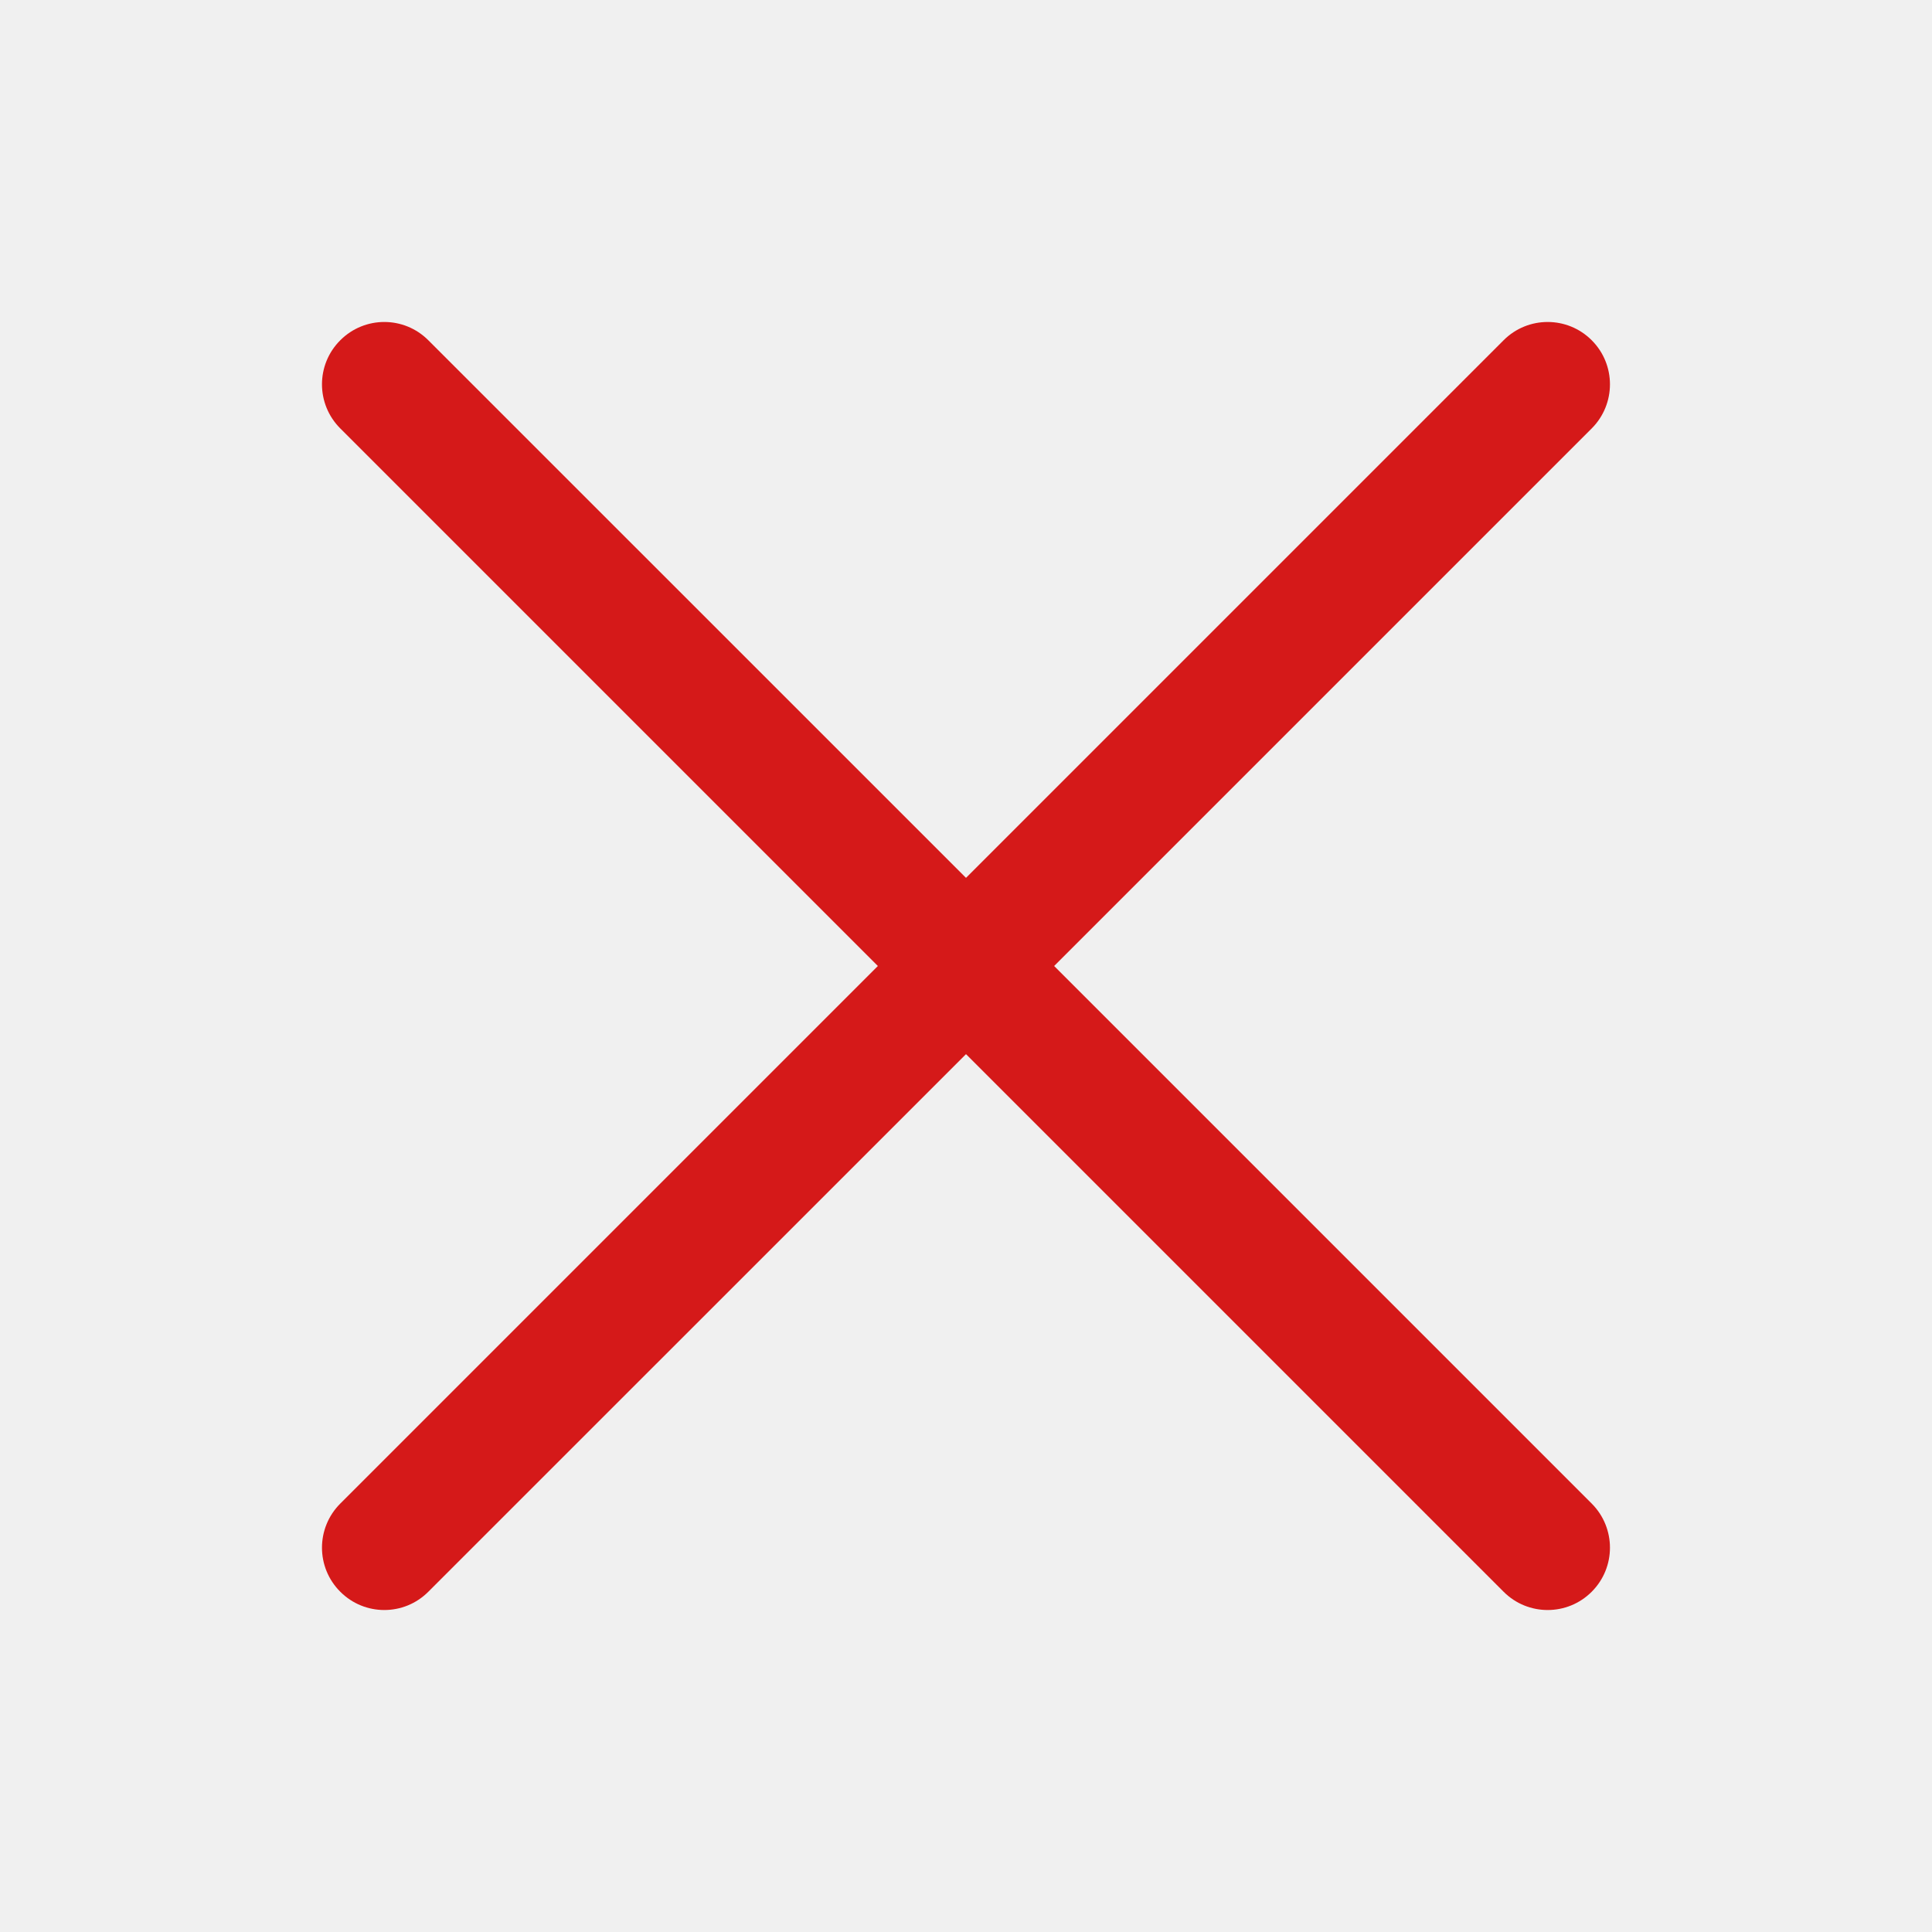
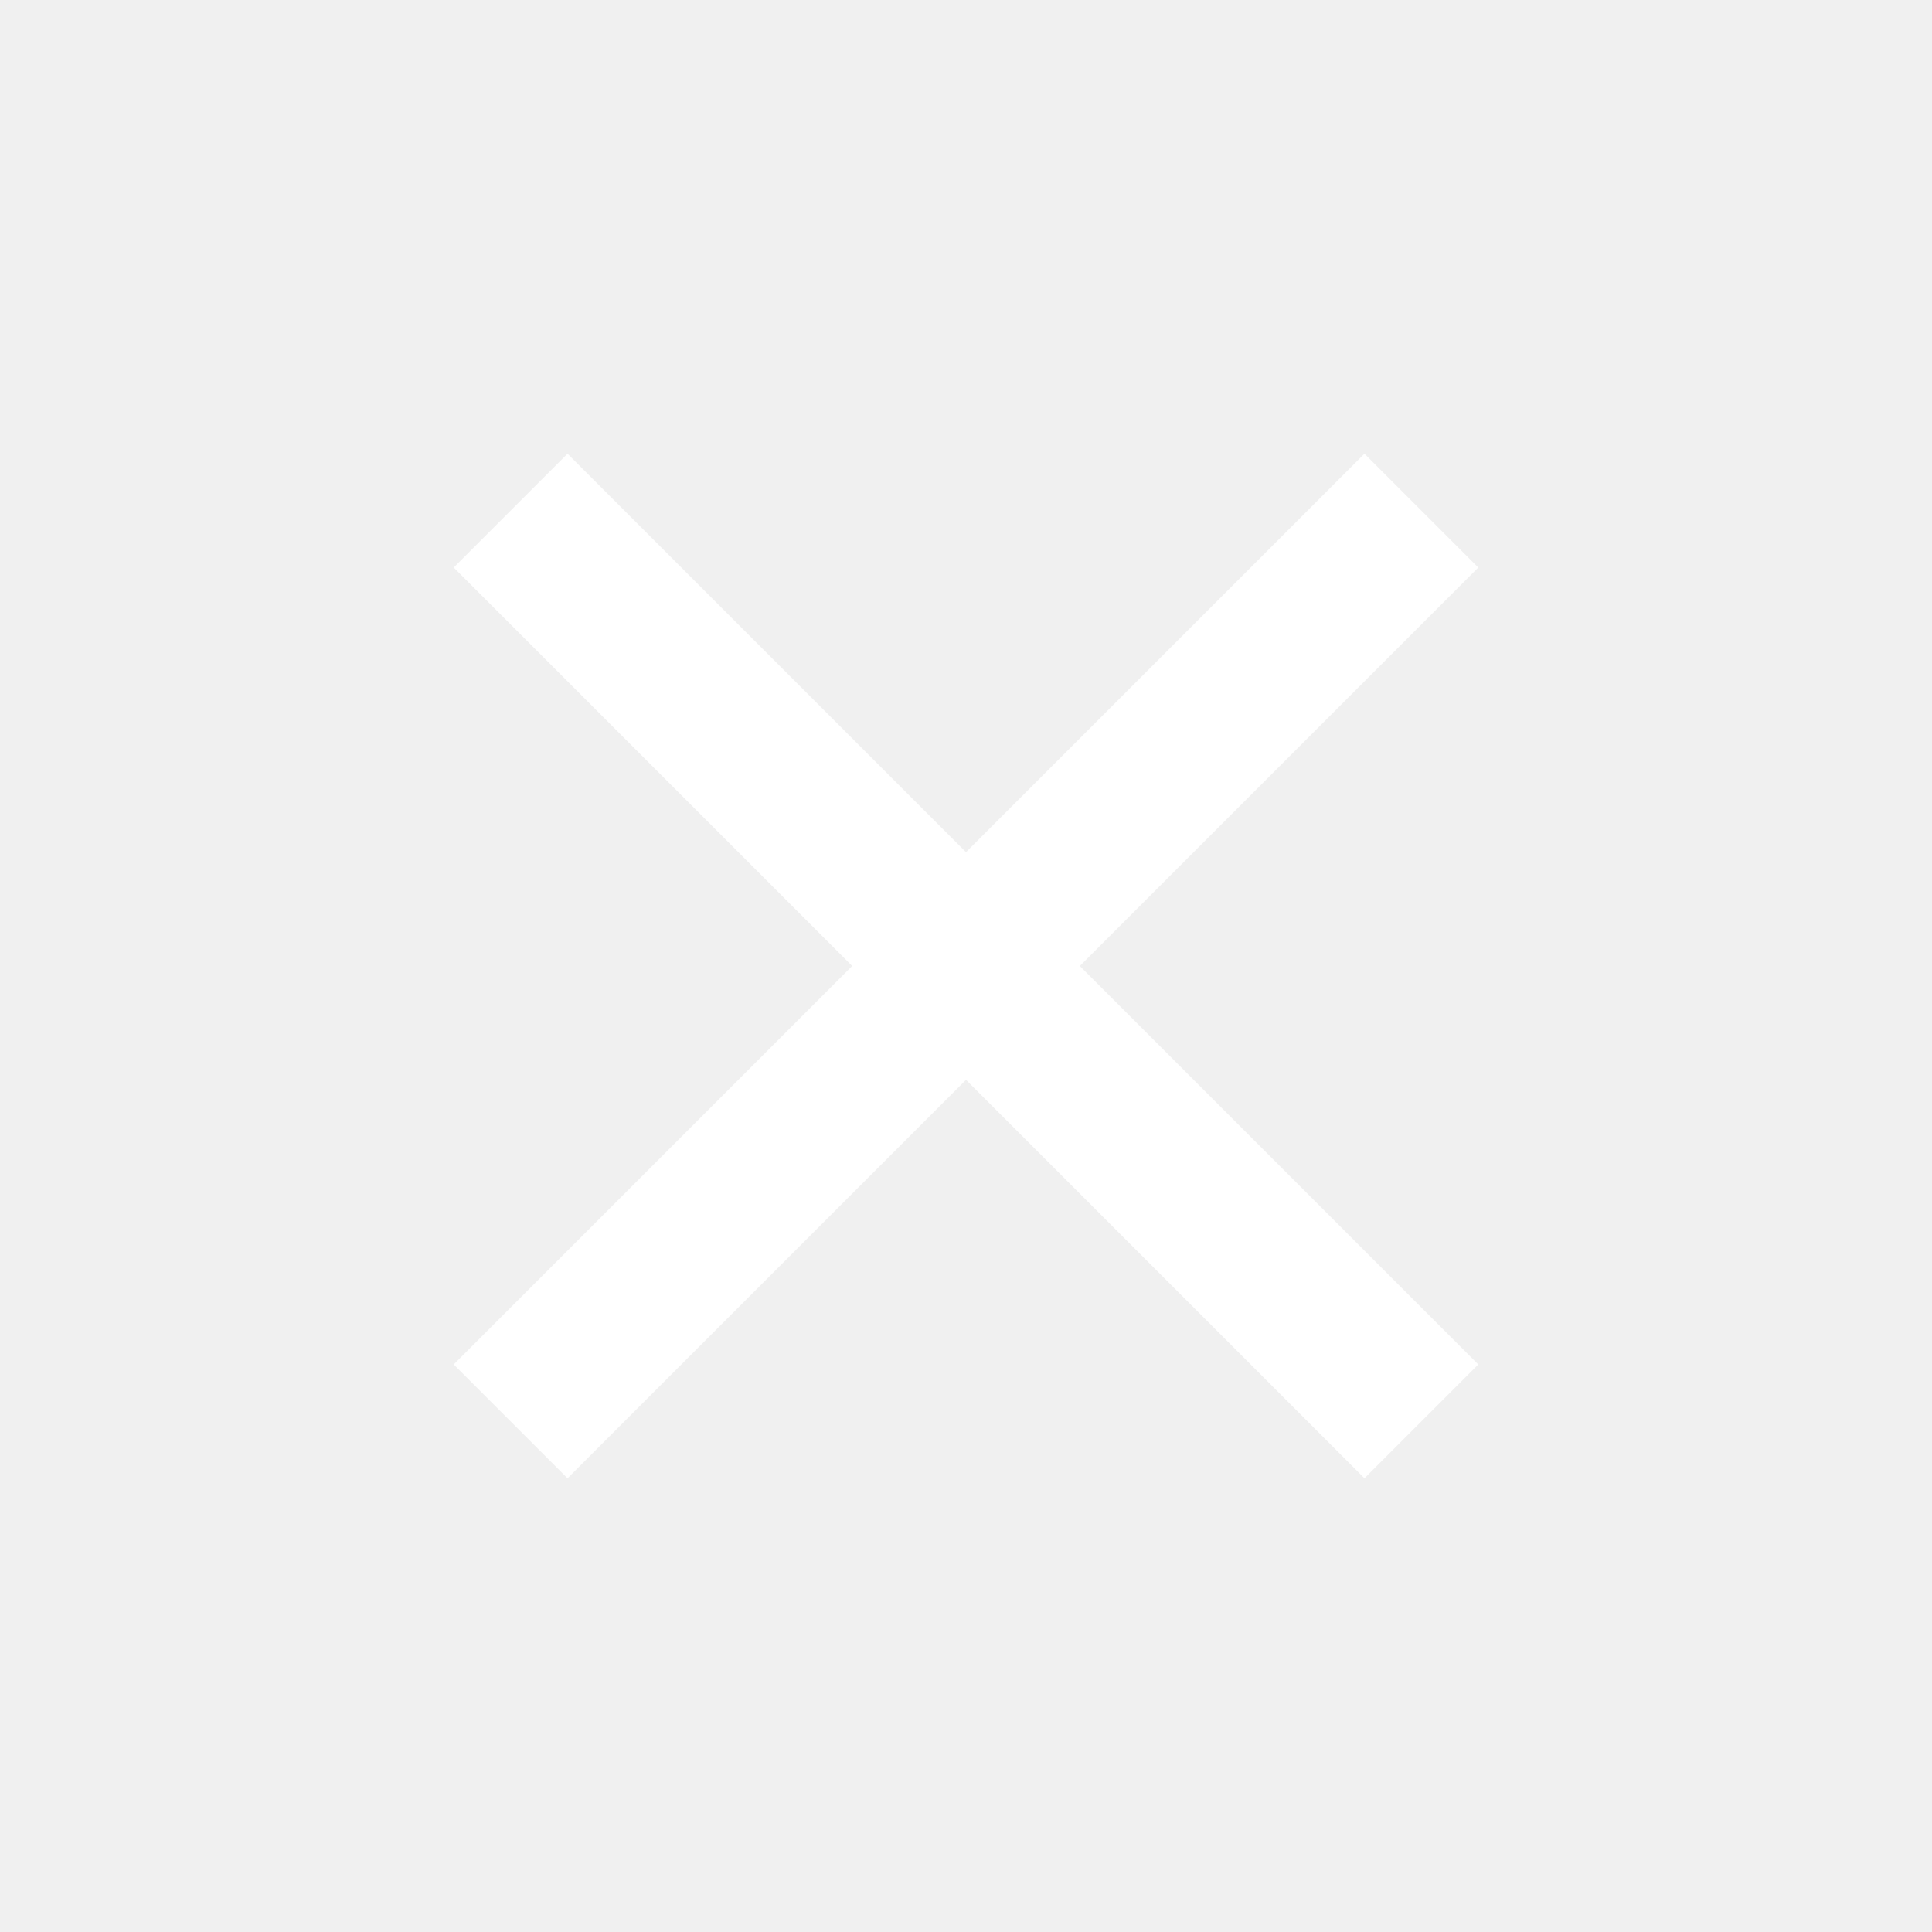
- <svg xmlns="http://www.w3.org/2000/svg" width="24" height="24" viewBox="0 0 24 24" fill="none">
-   <path fill-rule="evenodd" clip-rule="evenodd" d="M4.227 4.227C4.529 3.924 5.019 3.924 5.321 4.227L12 10.905L18.678 4.227C18.98 3.924 19.471 3.924 19.773 4.227C20.075 4.529 20.075 5.019 19.773 5.322L13.095 12L19.773 18.678C20.075 18.981 20.075 19.471 19.773 19.773C19.471 20.076 18.98 20.076 18.678 19.773L12 13.095L5.321 19.773C5.019 20.076 4.529 20.076 4.227 19.773C3.924 19.471 3.924 18.981 4.227 18.678L10.905 12L4.227 5.322C3.924 5.019 3.924 4.529 4.227 4.227Z" fill="#D51919" />
+ <svg xmlns="http://www.w3.org/2000/svg" width="32" height="32" viewBox="0 0 32 32" fill="none">
+   <g clip-path="url(#clip0_619_14992)">
+     <path d="M16 14.115L22.6 7.515L24.485 9.4L17.885 16L24.485 22.6L22.6 24.485L16 17.885L9.4 24.485L7.515 22.6L14.115 16L7.515 9.4L9.4 7.515L16 14.115Z" fill="white" />
+   </g>
+   <defs>
+     <clipPath id="clip0_619_14992">
+       <rect width="32" height="32" fill="white" />
+     </clipPath>
+   </defs>
</svg>
